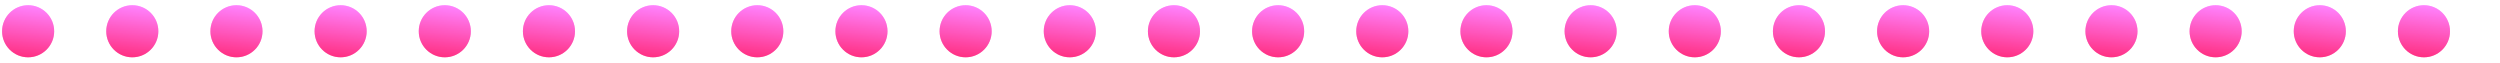
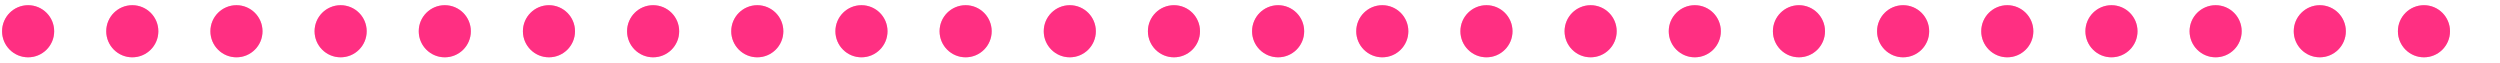
- <svg xmlns="http://www.w3.org/2000/svg" xmlns:xlink="http://www.w3.org/1999/xlink" id="Layer_1" data-name="Layer 1" viewBox="0 0 1200 30">
+ <svg xmlns="http://www.w3.org/2000/svg" id="Layer_1" data-name="Layer 1" viewBox="0 0 1200 30">
  <defs>
-     <style>.cls-1{opacity:0.57;}.cls-2{fill:url(#linear-gradient);}.cls-3{fill:url(#linear-gradient-2);}.cls-4{fill:url(#linear-gradient-3);}.cls-5{fill:url(#linear-gradient-4);}.cls-6{fill:url(#linear-gradient-5);}.cls-7{fill:url(#linear-gradient-6);}.cls-8{fill:url(#linear-gradient-7);}.cls-9{fill:url(#linear-gradient-8);}.cls-10{fill:url(#linear-gradient-9);}.cls-11{fill:url(#linear-gradient-10);}.cls-12{fill:url(#linear-gradient-11);}.cls-13{fill:url(#linear-gradient-12);}.cls-14{fill:url(#linear-gradient-13);}.cls-15{fill:url(#linear-gradient-14);}.cls-16{fill:url(#linear-gradient-15);}.cls-17{fill:url(#linear-gradient-16);}.cls-18{fill:url(#linear-gradient-17);}.cls-19{fill:url(#linear-gradient-18);}.cls-20{fill:url(#linear-gradient-19);}.cls-21{fill:url(#linear-gradient-20);}.cls-22{fill:url(#linear-gradient-21);}.cls-23{fill:url(#linear-gradient-22);}.cls-24{fill:url(#linear-gradient-23);}.cls-25{fill:url(#linear-gradient-24);}.cls-26{fill:url(#linear-gradient-25);}.cls-27{fill:url(#linear-gradient-26);}.cls-28{fill:url(#linear-gradient-27);}.cls-29{fill:url(#linear-gradient-28);}.cls-30{fill:url(#linear-gradient-29);}.cls-31{fill:url(#linear-gradient-30);}.cls-32{fill:url(#linear-gradient-31);}.cls-33{fill:url(#linear-gradient-32);}.cls-34{fill:url(#linear-gradient-33);}.cls-35{fill:url(#linear-gradient-34);}.cls-36{fill:url(#linear-gradient-35);}.cls-37{fill:url(#linear-gradient-36);}.cls-38{fill:url(#linear-gradient-37);}.cls-39{fill:url(#linear-gradient-38);}.cls-40{fill:url(#linear-gradient-39);}.cls-41{fill:url(#linear-gradient-40);}.cls-42{fill:url(#linear-gradient-41);}.cls-43{fill:url(#linear-gradient-42);}.cls-44{fill:url(#linear-gradient-43);}.cls-45{fill:url(#linear-gradient-44);}.cls-46{fill:url(#linear-gradient-45);}.cls-47{fill:url(#linear-gradient-46);}.cls-48{fill:url(#linear-gradient-47);}.cls-49{fill:url(#linear-gradient-48);}</style>
-     <linearGradient id="linear-gradient" x1="1757.19" y1="1204.7" x2="1757.19" y2="1179.7" gradientTransform="translate(-643.69 -1177.2)" gradientUnits="userSpaceOnUse">
-       <stop offset="0" stop-color="#f06" />
-       <stop offset="1" stop-color="#f6f" />
-     </linearGradient>
-     <linearGradient id="linear-gradient-2" x1="1755.02" y1="1204.51" x2="1759.36" y2="1179.89" xlink:href="#linear-gradient" />
-     <linearGradient id="linear-gradient-3" x1="1862" y1="931.99" x2="1862" y2="907" gradientTransform="translate(-1698.5 -904.5)" xlink:href="#linear-gradient" />
-     <linearGradient id="linear-gradient-4" x1="1859.83" y1="931.81" x2="1864.17" y2="907.19" gradientTransform="translate(-1698.5 -904.5)" xlink:href="#linear-gradient" />
-     <linearGradient id="linear-gradient-5" x1="1157.19" y1="1204.7" x2="1157.19" y2="1179.7" xlink:href="#linear-gradient" />
-     <linearGradient id="linear-gradient-6" x1="1155.02" y1="1204.51" x2="1159.36" y2="1179.89" xlink:href="#linear-gradient" />
-     <linearGradient id="linear-gradient-7" x1="2826.29" y1="1249.99" x2="2826.29" y2="1225" gradientTransform="translate(-2612.79 -1222.5)" xlink:href="#linear-gradient" />
-     <linearGradient id="linear-gradient-8" x1="2824.12" y1="1249.81" x2="2828.46" y2="1225.19" gradientTransform="translate(-2612.79 -1222.5)" xlink:href="#linear-gradient" />
-     <linearGradient id="linear-gradient-9" x1="792.91" y1="886.7" x2="792.91" y2="861.7" gradientTransform="translate(270.59 -859.2)" xlink:href="#linear-gradient" />
-     <linearGradient id="linear-gradient-10" x1="790.74" y1="886.51" x2="795.08" y2="861.89" gradientTransform="translate(270.59 -859.2)" xlink:href="#linear-gradient" />
-     <linearGradient id="linear-gradient-11" x1="2162" y1="931.99" x2="2162" y2="907" gradientTransform="translate(-1698.5 -904.5)" xlink:href="#linear-gradient" />
-     <linearGradient id="linear-gradient-12" x1="2159.83" y1="931.81" x2="2164.17" y2="907.19" gradientTransform="translate(-1698.5 -904.5)" xlink:href="#linear-gradient" />
-     <linearGradient id="linear-gradient-13" x1="1457.19" y1="1204.7" x2="1457.19" y2="1179.7" xlink:href="#linear-gradient" />
-     <linearGradient id="linear-gradient-14" x1="1455.02" y1="1204.51" x2="1459.36" y2="1179.89" xlink:href="#linear-gradient" />
-     <linearGradient id="linear-gradient-15" x1="2797.71" y1="931.99" x2="2797.71" y2="907" gradientTransform="translate(-2034.21 -904.5)" xlink:href="#linear-gradient" />
-     <linearGradient id="linear-gradient-16" x1="2795.54" y1="931.81" x2="2799.88" y2="907.19" gradientTransform="translate(-2034.21 -904.5)" xlink:href="#linear-gradient" />
-     <linearGradient id="linear-gradient-17" x1="1657.19" y1="1204.7" x2="1657.19" y2="1179.7" xlink:href="#linear-gradient" />
-     <linearGradient id="linear-gradient-18" x1="1655.02" y1="1204.51" x2="1659.36" y2="1179.89" xlink:href="#linear-gradient" />
-     <linearGradient id="linear-gradient-19" x1="1962" y1="931.99" x2="1962" y2="907" gradientTransform="translate(-1698.5 -904.5)" xlink:href="#linear-gradient" />
-     <linearGradient id="linear-gradient-20" x1="1959.83" y1="931.81" x2="1964.17" y2="907.19" gradientTransform="translate(-1698.5 -904.5)" xlink:href="#linear-gradient" />
-     <linearGradient id="linear-gradient-21" x1="1057.19" y1="1204.7" x2="1057.19" y2="1179.7" xlink:href="#linear-gradient" />
-     <linearGradient id="linear-gradient-22" x1="1055.02" y1="1204.51" x2="1059.36" y2="1179.89" xlink:href="#linear-gradient" />
-     <linearGradient id="linear-gradient-23" x1="2726.29" y1="1249.99" x2="2726.29" y2="1225" gradientTransform="translate(-2612.79 -1222.5)" xlink:href="#linear-gradient" />
-     <linearGradient id="linear-gradient-24" x1="2724.12" y1="1249.81" x2="2728.46" y2="1225.19" gradientTransform="translate(-2612.79 -1222.5)" xlink:href="#linear-gradient" />
-     <linearGradient id="linear-gradient-25" x1="892.91" y1="886.7" x2="892.91" y2="861.7" gradientTransform="translate(270.59 -859.2)" xlink:href="#linear-gradient" />
-     <linearGradient id="linear-gradient-26" x1="890.74" y1="886.51" x2="895.08" y2="861.89" gradientTransform="translate(270.59 -859.2)" xlink:href="#linear-gradient" />
-     <linearGradient id="linear-gradient-27" x1="2262" y1="931.99" x2="2262" y2="907" gradientTransform="translate(-1698.5 -904.5)" xlink:href="#linear-gradient" />
-     <linearGradient id="linear-gradient-28" x1="2259.83" y1="931.81" x2="2264.17" y2="907.19" gradientTransform="translate(-1698.5 -904.5)" xlink:href="#linear-gradient" />
-     <linearGradient id="linear-gradient-29" x1="1357.19" y1="1204.7" x2="1357.19" y2="1179.7" xlink:href="#linear-gradient" />
-     <linearGradient id="linear-gradient-30" x1="1355.02" y1="1204.51" x2="1359.36" y2="1179.89" xlink:href="#linear-gradient" />
-     <linearGradient id="linear-gradient-31" x1="2897.71" y1="931.99" x2="2897.71" y2="907" gradientTransform="translate(-2034.21 -904.5)" xlink:href="#linear-gradient" />
-     <linearGradient id="linear-gradient-32" x1="2895.54" y1="931.81" x2="2899.88" y2="907.19" gradientTransform="translate(-2034.21 -904.5)" xlink:href="#linear-gradient" />
-     <linearGradient id="linear-gradient-33" x1="1762" y1="931.99" x2="1762" y2="907" gradientTransform="translate(-1698.5 -904.5)" xlink:href="#linear-gradient" />
-     <linearGradient id="linear-gradient-34" x1="1759.83" y1="931.81" x2="1764.17" y2="907.19" gradientTransform="translate(-1698.5 -904.5)" xlink:href="#linear-gradient" />
-     <linearGradient id="linear-gradient-35" x1="1257.19" y1="1204.7" x2="1257.19" y2="1179.7" xlink:href="#linear-gradient" />
-     <linearGradient id="linear-gradient-36" x1="1255.02" y1="1204.51" x2="1259.36" y2="1179.89" xlink:href="#linear-gradient" />
-     <linearGradient id="linear-gradient-37" x1="2926.29" y1="1249.99" x2="2926.29" y2="1225" gradientTransform="translate(-2612.79 -1222.5)" xlink:href="#linear-gradient" />
-     <linearGradient id="linear-gradient-38" x1="2924.12" y1="1249.81" x2="2928.46" y2="1225.19" gradientTransform="translate(-2612.79 -1222.5)" xlink:href="#linear-gradient" />
-     <linearGradient id="linear-gradient-39" x1="692.91" y1="886.7" x2="692.91" y2="861.7" gradientTransform="translate(270.59 -859.2)" xlink:href="#linear-gradient" />
-     <linearGradient id="linear-gradient-40" x1="690.74" y1="886.51" x2="695.08" y2="861.89" gradientTransform="translate(270.59 -859.2)" xlink:href="#linear-gradient" />
-     <linearGradient id="linear-gradient-41" x1="2062" y1="931.99" x2="2062" y2="907" gradientTransform="translate(-1698.5 -904.5)" xlink:href="#linear-gradient" />
-     <linearGradient id="linear-gradient-42" x1="2059.83" y1="931.81" x2="2064.17" y2="907.19" gradientTransform="translate(-1698.5 -904.5)" xlink:href="#linear-gradient" />
-     <linearGradient id="linear-gradient-43" x1="1557.19" y1="1204.7" x2="1557.19" y2="1179.7" xlink:href="#linear-gradient" />
-     <linearGradient id="linear-gradient-44" x1="1555.02" y1="1204.51" x2="1559.36" y2="1179.89" xlink:href="#linear-gradient" />
-     <linearGradient id="linear-gradient-45" x1="2697.71" y1="931.99" x2="2697.71" y2="907" gradientTransform="translate(-2034.21 -904.5)" xlink:href="#linear-gradient" />
-     <linearGradient id="linear-gradient-46" x1="2695.54" y1="931.81" x2="2699.88" y2="907.19" gradientTransform="translate(-2034.21 -904.5)" xlink:href="#linear-gradient" />
-     <linearGradient id="linear-gradient-47" x1="657.19" y1="1204.7" x2="657.19" y2="1179.7" xlink:href="#linear-gradient" />
-     <linearGradient id="linear-gradient-48" x1="655.02" y1="1204.51" x2="659.36" y2="1179.89" xlink:href="#linear-gradient" />
+     <style>.cls-1{opacity:0.57;}.cls-2{fill:#f06;}</style>
  </defs>
  <g class="cls-1">
    <circle class="cls-2" cx="1113.5" cy="15" r="12.5" />
  </g>
  <g class="cls-1">
-     <circle class="cls-3" cx="1113.5" cy="15" r="12.5" />
+     <circle class="cls-2" cx="1113.5" cy="15" r="12.5" />
  </g>
  <g class="cls-1">
-     <circle class="cls-4" cx="163.5" cy="15" r="12.5" />
+     <circle class="cls-2" cx="163.5" cy="15" r="12.5" />
  </g>
  <g class="cls-1">
-     <circle class="cls-5" cx="163.5" cy="15" r="12.5" />
+     <circle class="cls-2" cx="163.5" cy="15" r="12.5" />
  </g>
  <g class="cls-1">
-     <circle class="cls-6" cx="513.5" cy="15" r="12.5" />
+     <circle class="cls-2" cx="513.5" cy="15" r="12.5" />
  </g>
  <g class="cls-1">
-     <circle class="cls-7" cx="513.5" cy="15" r="12.5" />
+     <circle class="cls-2" cx="513.5" cy="15" r="12.5" />
  </g>
  <g class="cls-1">
-     <circle class="cls-8" cx="213.5" cy="15" r="12.5" />
+     <circle class="cls-2" cx="213.5" cy="15" r="12.5" />
  </g>
  <g class="cls-1">
-     <circle class="cls-9" cx="213.5" cy="15" r="12.5" />
+     <circle class="cls-2" cx="213.5" cy="15" r="12.5" />
  </g>
  <g class="cls-1">
-     <circle class="cls-10" cx="1063.5" cy="15" r="12.5" />
+     <circle class="cls-2" cx="1063.5" cy="15" r="12.5" />
  </g>
  <g class="cls-1">
-     <circle class="cls-11" cx="1063.5" cy="15" r="12.5" />
+     <circle class="cls-2" cx="1063.5" cy="15" r="12.5" />
  </g>
  <g class="cls-1">
-     <circle class="cls-12" cx="463.5" cy="15" r="12.5" />
+     <circle class="cls-2" cx="463.5" cy="15" r="12.5" />
  </g>
  <g class="cls-1">
-     <circle class="cls-13" cx="463.5" cy="15" r="12.5" />
+     <circle class="cls-2" cx="463.5" cy="15" r="12.5" />
  </g>
  <g class="cls-1">
-     <circle class="cls-14" cx="813.5" cy="15" r="12.5" />
+     <circle class="cls-2" cx="813.5" cy="15" r="12.5" />
  </g>
  <g class="cls-1">
-     <circle class="cls-15" cx="813.5" cy="15" r="12.5" />
+     <circle class="cls-2" cx="813.5" cy="15" r="12.5" />
  </g>
  <g class="cls-1">
-     <circle class="cls-16" cx="763.5" cy="15" r="12.5" />
+     <circle class="cls-2" cx="763.5" cy="15" r="12.5" />
  </g>
  <g class="cls-1">
-     <circle class="cls-17" cx="763.5" cy="15" r="12.5" />
+     <circle class="cls-2" cx="763.5" cy="15" r="12.5" />
  </g>
  <g class="cls-1">
-     <circle class="cls-18" cx="1013.5" cy="15" r="12.5" />
+     <circle class="cls-2" cx="1013.5" cy="15" r="12.5" />
  </g>
  <g class="cls-1">
-     <circle class="cls-19" cx="1013.5" cy="15" r="12.5" />
+     <circle class="cls-2" cx="1013.5" cy="15" r="12.5" />
  </g>
  <g class="cls-1">
-     <circle class="cls-20" cx="263.5" cy="15" r="12.5" />
+     <circle class="cls-2" cx="263.5" cy="15" r="12.5" />
  </g>
  <g class="cls-1">
-     <circle class="cls-21" cx="263.5" cy="15" r="12.5" />
+     <circle class="cls-2" cx="263.5" cy="15" r="12.5" />
  </g>
  <g class="cls-1">
-     <circle class="cls-22" cx="413.5" cy="15" r="12.5" />
+     <circle class="cls-2" cx="413.5" cy="15" r="12.5" />
  </g>
  <g class="cls-1">
-     <circle class="cls-23" cx="413.5" cy="15" r="12.5" />
+     <circle class="cls-2" cx="413.5" cy="15" r="12.5" />
  </g>
  <g class="cls-1">
-     <circle class="cls-24" cx="113.5" cy="15" r="12.5" />
+     <circle class="cls-2" cx="113.5" cy="15" r="12.5" />
  </g>
  <g class="cls-1">
-     <circle class="cls-25" cx="113.5" cy="15" r="12.5" />
+     <circle class="cls-2" cx="113.5" cy="15" r="12.5" />
  </g>
  <g class="cls-1">
-     <circle class="cls-26" cx="1163.5" cy="15" r="12.5" />
+     <circle class="cls-2" cx="1163.5" cy="15" r="12.5" />
  </g>
  <g class="cls-1">
-     <circle class="cls-27" cx="1163.5" cy="15" r="12.5" />
+     <circle class="cls-2" cx="1163.5" cy="15" r="12.5" />
  </g>
  <g class="cls-1">
-     <circle class="cls-28" cx="563.5" cy="15" r="12.5" />
+     <circle class="cls-2" cx="563.5" cy="15" r="12.5" />
  </g>
  <g class="cls-1">
-     <circle class="cls-29" cx="563.5" cy="15" r="12.5" />
+     <circle class="cls-2" cx="563.5" cy="15" r="12.5" />
  </g>
  <g class="cls-1">
-     <circle class="cls-30" cx="713.5" cy="15" r="12.5" />
+     <circle class="cls-2" cx="713.5" cy="15" r="12.5" />
  </g>
  <g class="cls-1">
-     <circle class="cls-31" cx="713.5" cy="15" r="12.5" />
+     <circle class="cls-2" cx="713.5" cy="15" r="12.5" />
  </g>
  <g class="cls-1">
-     <circle class="cls-32" cx="863.5" cy="15" r="12.5" />
+     <circle class="cls-2" cx="863.5" cy="15" r="12.5" />
  </g>
  <g class="cls-1">
-     <circle class="cls-33" cx="863.5" cy="15" r="12.5" />
+     <circle class="cls-2" cx="863.5" cy="15" r="12.5" />
  </g>
  <g class="cls-1">
-     <circle class="cls-34" cx="63.5" cy="15" r="12.5" />
+     <circle class="cls-2" cx="63.5" cy="15" r="12.5" />
  </g>
  <g class="cls-1">
-     <circle class="cls-35" cx="63.5" cy="15" r="12.5" />
+     <circle class="cls-2" cx="63.5" cy="15" r="12.5" />
  </g>
  <g class="cls-1">
-     <circle class="cls-36" cx="613.5" cy="15" r="12.5" />
+     <circle class="cls-2" cx="613.5" cy="15" r="12.5" />
  </g>
  <g class="cls-1">
-     <circle class="cls-37" cx="613.5" cy="15" r="12.5" />
+     <circle class="cls-2" cx="613.5" cy="15" r="12.5" />
  </g>
  <g class="cls-1">
-     <circle class="cls-38" cx="313.5" cy="15" r="12.5" />
+     <circle class="cls-2" cx="313.5" cy="15" r="12.5" />
  </g>
  <g class="cls-1">
-     <circle class="cls-39" cx="313.5" cy="15" r="12.5" />
+     <circle class="cls-2" cx="313.5" cy="15" r="12.5" />
  </g>
  <g class="cls-1">
-     <circle class="cls-40" cx="963.5" cy="15" r="12.5" />
+     <circle class="cls-2" cx="963.5" cy="15" r="12.5" />
  </g>
  <g class="cls-1">
-     <circle class="cls-41" cx="963.5" cy="15" r="12.5" />
+     <circle class="cls-2" cx="963.5" cy="15" r="12.5" />
  </g>
  <g class="cls-1">
-     <circle class="cls-42" cx="363.5" cy="15" r="12.5" />
+     <circle class="cls-2" cx="363.5" cy="15" r="12.5" />
  </g>
  <g class="cls-1">
-     <circle class="cls-43" cx="363.5" cy="15" r="12.5" />
+     <circle class="cls-2" cx="363.5" cy="15" r="12.5" />
  </g>
  <g class="cls-1">
-     <circle class="cls-44" cx="913.5" cy="15" r="12.5" />
+     <circle class="cls-2" cx="913.5" cy="15" r="12.5" />
  </g>
  <g class="cls-1">
-     <circle class="cls-45" cx="913.5" cy="15" r="12.5" />
+     <circle class="cls-2" cx="913.5" cy="15" r="12.5" />
  </g>
  <g class="cls-1">
-     <circle class="cls-46" cx="663.5" cy="15" r="12.5" />
+     <circle class="cls-2" cx="663.5" cy="15" r="12.5" />
  </g>
  <g class="cls-1">
-     <circle class="cls-47" cx="663.5" cy="15" r="12.5" />
+     <circle class="cls-2" cx="663.5" cy="15" r="12.5" />
  </g>
  <g class="cls-1">
-     <circle class="cls-48" cx="13.5" cy="15" r="12.5" />
+     <circle class="cls-2" cx="13.5" cy="15" r="12.5" />
  </g>
  <g class="cls-1">
-     <circle class="cls-49" cx="13.5" cy="15" r="12.5" />
+     <circle class="cls-2" cx="13.5" cy="15" r="12.5" />
  </g>
</svg>
